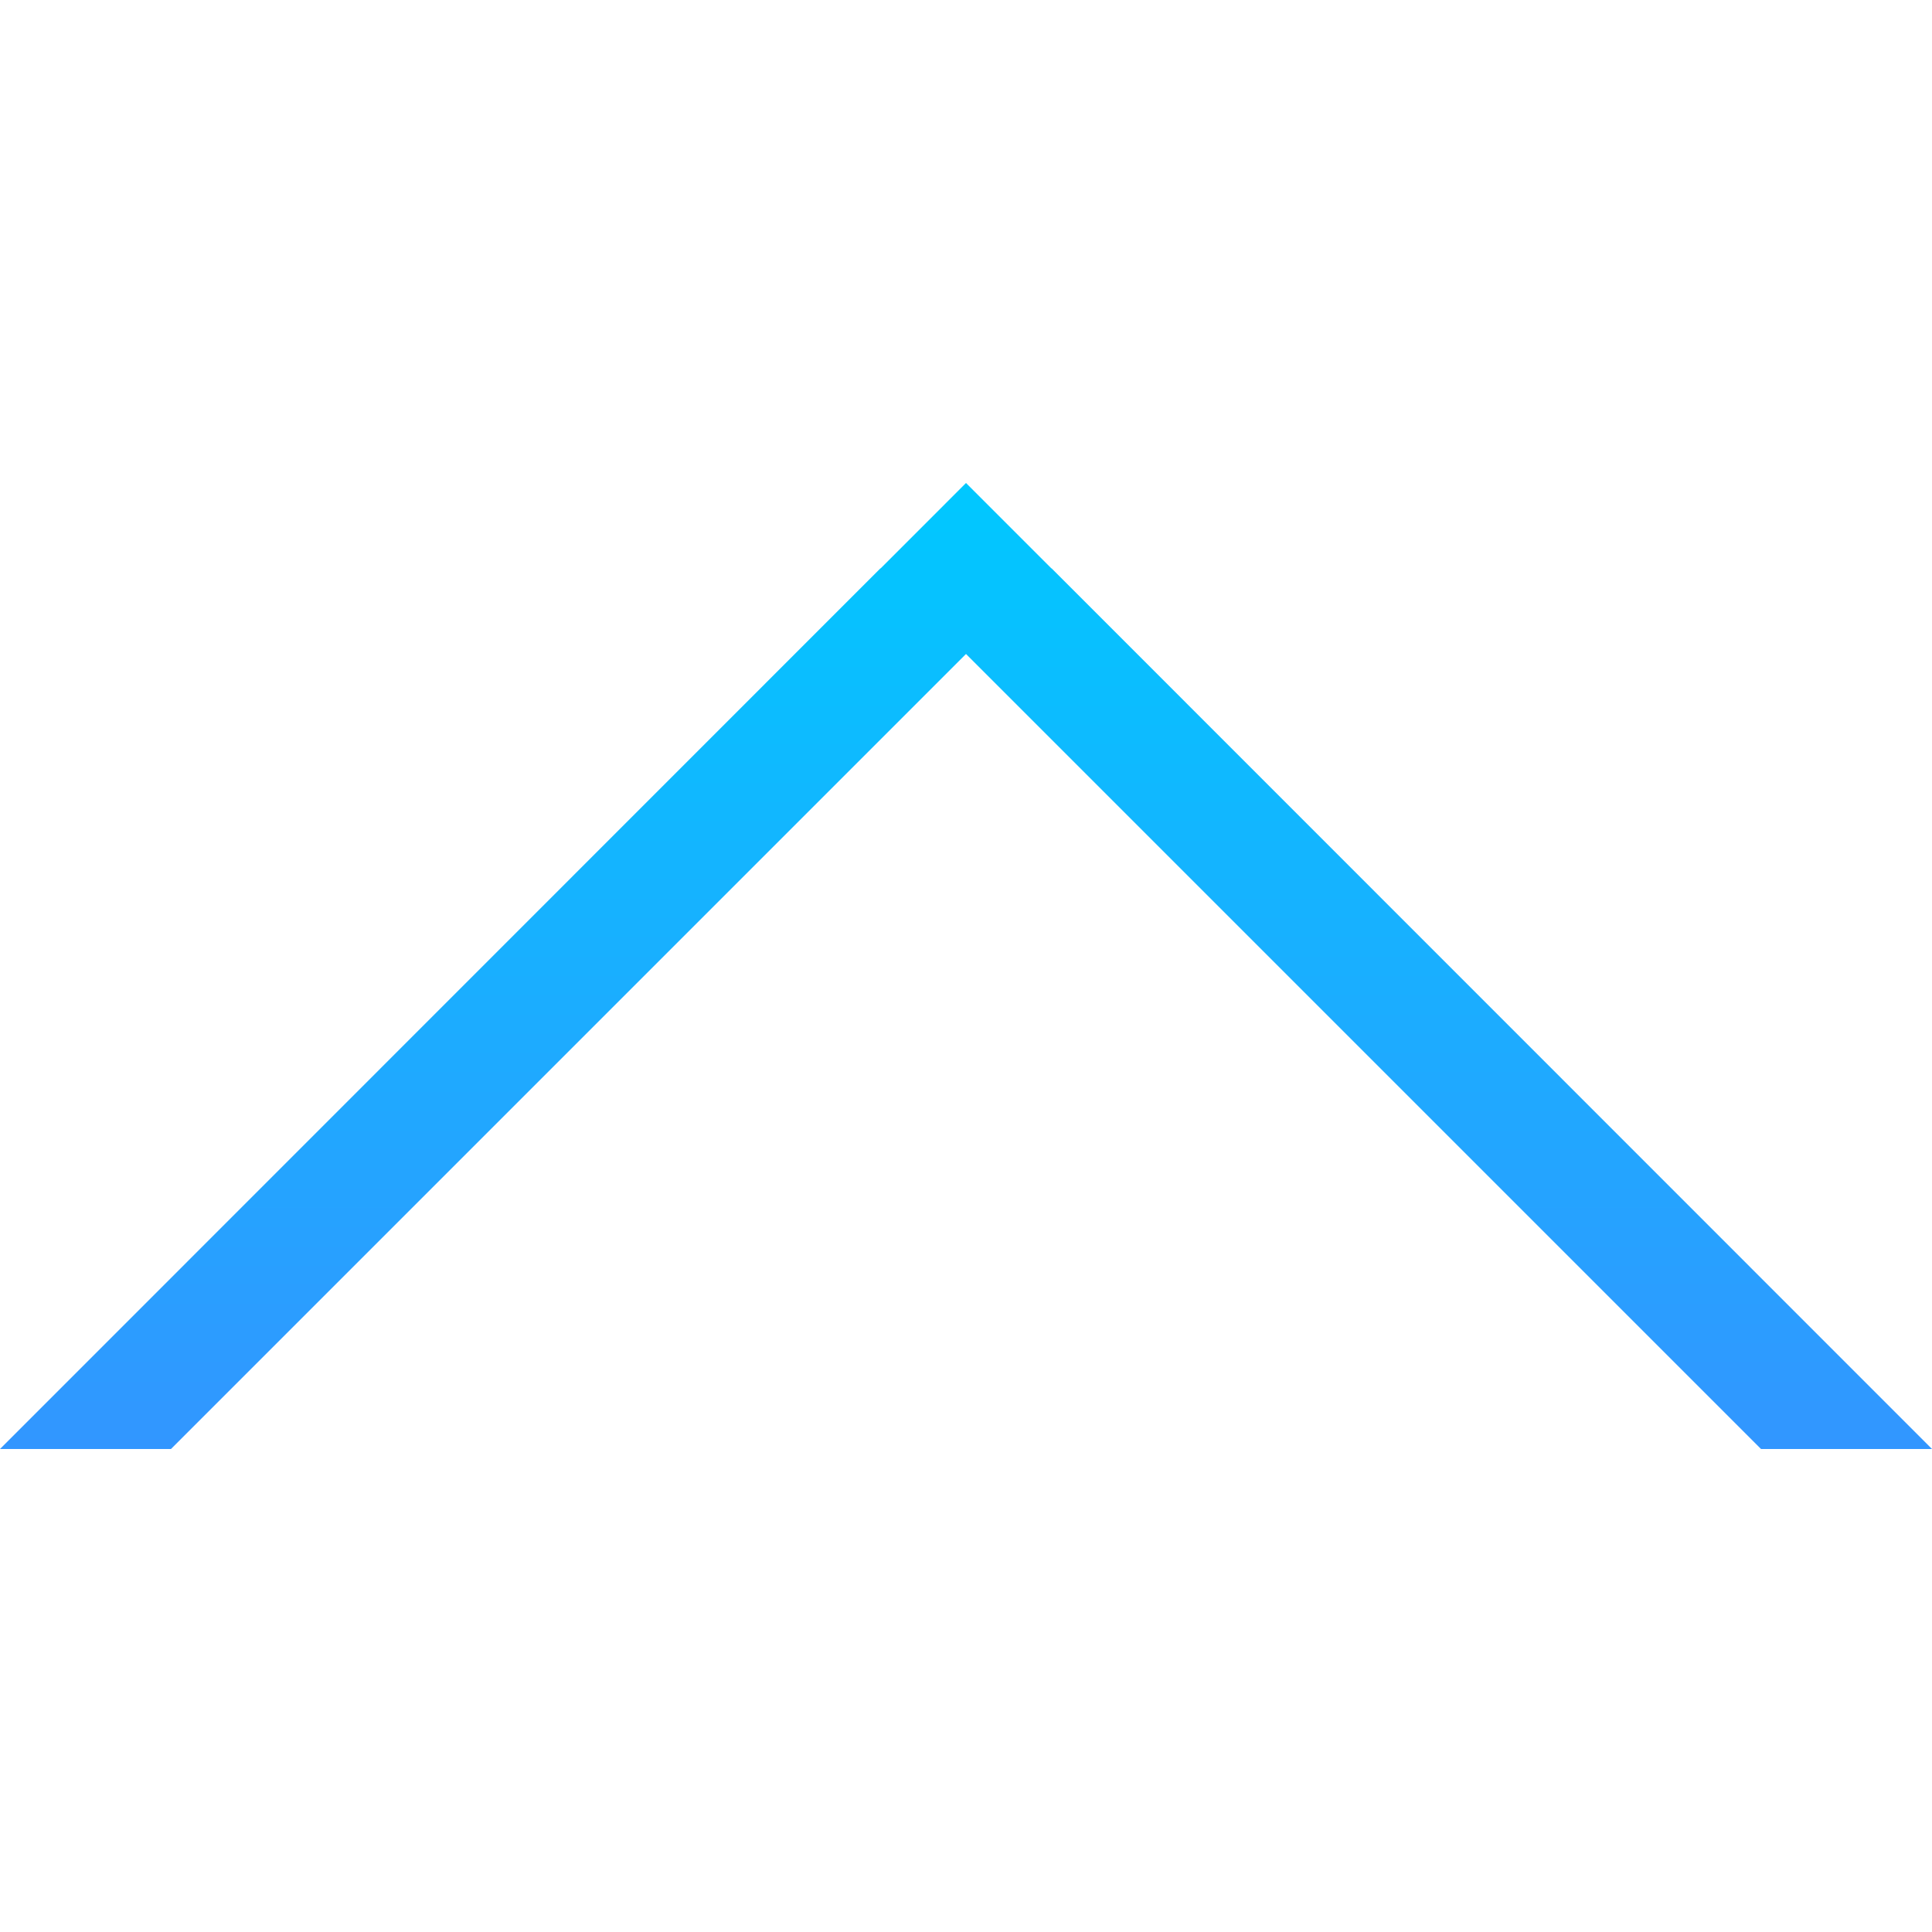
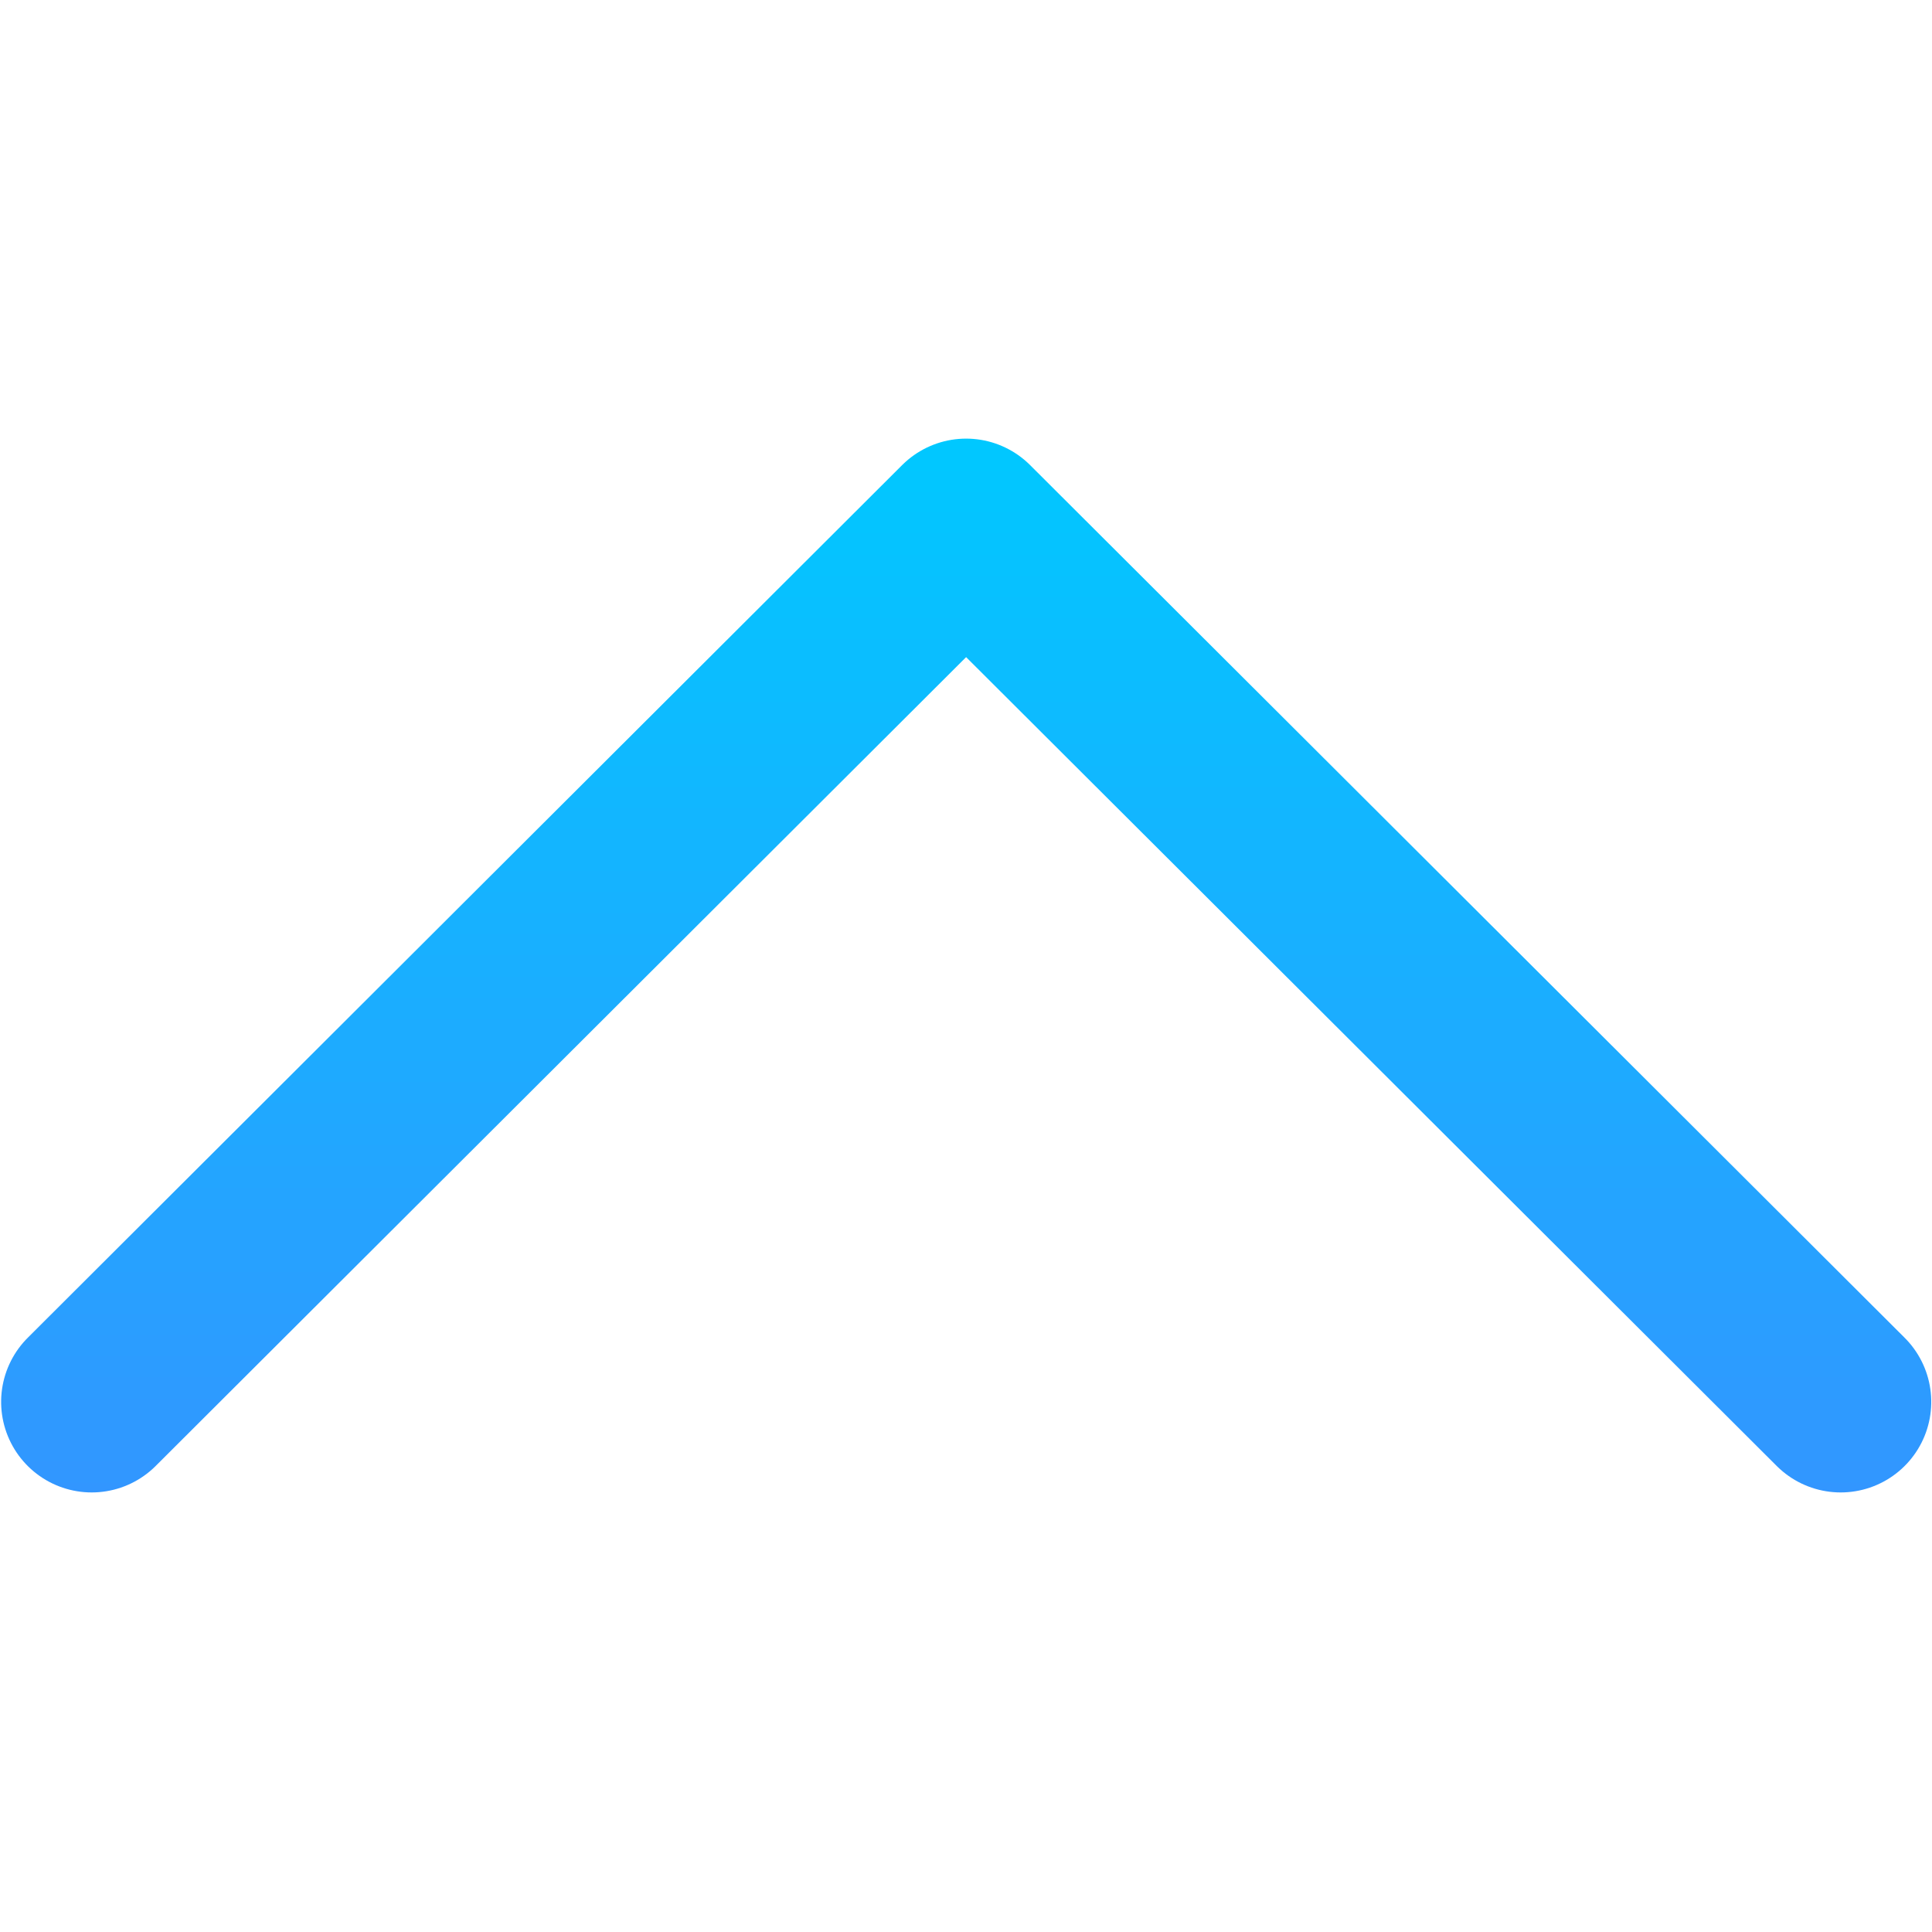
- <svg xmlns="http://www.w3.org/2000/svg" xmlns:xlink="http://www.w3.org/1999/xlink" width="512" height="512" id="svg4359" version="1.1">
-   <defs id="defs4361">
-     <linearGradient id="linearGradient4155">
-       <stop id="stop4159" offset="0" style="stop-color:#00c8ff;stop-opacity:1" />
-       <stop id="stop4157" offset="1" style="stop-color:#3296ff;stop-opacity:1;" />
+ <svg xmlns="http://www.w3.org/2000/svg" height="512" width="512" version="1.1" viewBox="0 0 512 512">
+   <defs>
+     <linearGradient id="linearGradient5122" y2="653.4" gradientUnits="userSpaceOnUse" y1="939.3" gradientTransform="matrix(0 .97562 .97767 0 -522.57 546.63)" x2="255.97" x1="255.97">
+       <stop style="stop-color:#3296ff" offset="0" />
+       <stop style="stop-color:#00c8ff" offset="1" />
    </linearGradient>
-     <linearGradient xlink:href="#linearGradient4155" id="linearGradient4161" x1="255" y1="-79" x2="255" y2="-335" gradientUnits="userSpaceOnUse" gradientTransform="matrix(1,0,0,-1,0,-414)" />
  </defs>
-   <g id="layer1" transform="translate(1,463)">
-     <path style="fill:url(#linearGradient4161);fill-opacity:1;fill-rule:evenodd;stroke:none;stroke-width:1px;stroke-linecap:butt;stroke-linejoin:miter;stroke-opacity:1" d="m -1,-79 233.313,-233.375 0.064,0 L 255,-335 l 22.625,22.625 0.064,0 L 511,-79 465.687,-79 255,-289.687 44.312,-79 -1,-79 Z" id="path4181" />
+   <g transform="matrix(0 1 -1 0 1052.4 .0000053048)">
+     <path style="stroke-linejoin:round;fill-opacity:0;stroke:url(#linearGradient5122);stroke-linecap:round;stroke-width:48" d="m371.51 564.6-231.27 231.77 231.27 231.73" />
  </g>
</svg>
